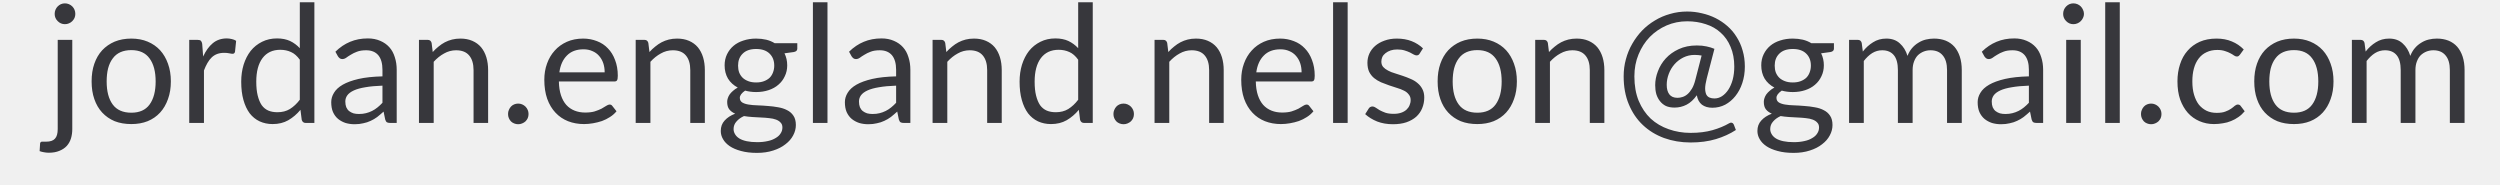
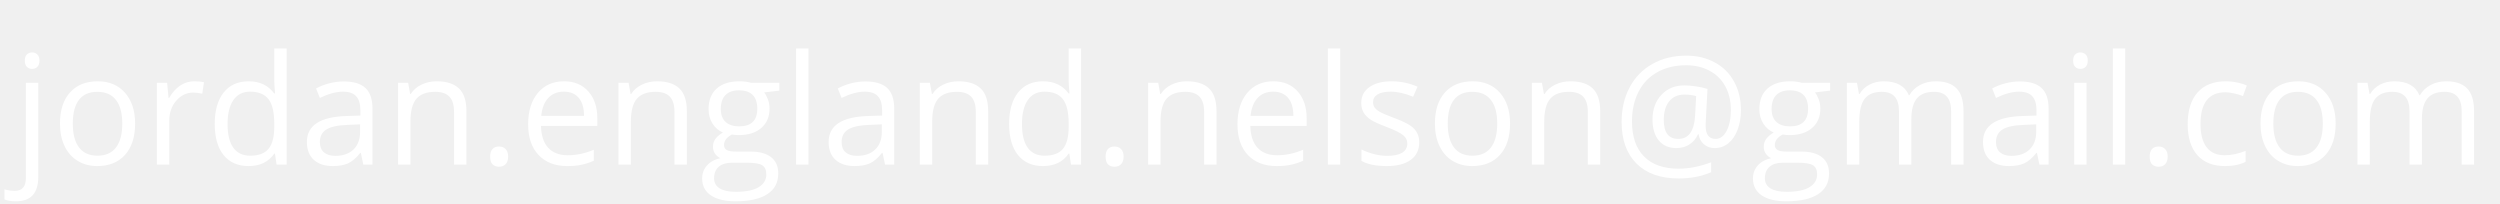
- <svg xmlns="http://www.w3.org/2000/svg" width="244px" height="18px" viewBox="0 0 244 18" version="1.1">
-   <g id="Artboard" stroke="none" stroke-width="1" fill="none" fill-rule="evenodd" font-family="Lato-Regular, Lato" font-size="16" font-weight="normal" line-spacing="24">
-     <text id="jordan.england.nelso" fill="#37373C">
-       <tspan x="4.428" y="12">jordan.england.nelson@gmail.com</tspan>
-     </text>
-   </g>
+ <svg xmlns="http://www.w3.org/2000/svg" width="319" height="26" viewBox="0 0 319 26" fill="none">
+   <path d="M2.034 25.685C1.431 25.685 0.943 25.605 0.568 25.447V24.161C1.006 24.288 1.438 24.352 1.863 24.352C2.358 24.352 2.72 24.215 2.948 23.942C3.183 23.675 3.301 23.266 3.301 22.714V10.565H4.881V22.6C4.881 24.656 3.932 25.685 2.034 25.685ZM3.167 7.737C3.167 7.375 3.256 7.111 3.434 6.946C3.612 6.775 3.834 6.689 4.101 6.689C4.354 6.689 4.573 6.775 4.758 6.946C4.942 7.118 5.034 7.381 5.034 7.737C5.034 8.092 4.942 8.359 4.758 8.536C4.573 8.708 4.354 8.793 4.101 8.793C3.834 8.793 3.612 8.708 3.434 8.536C3.256 8.359 3.167 8.092 3.167 7.737ZM17.24 15.773C17.24 17.474 16.812 18.804 15.955 19.762C15.098 20.714 13.914 21.19 12.403 21.19C11.47 21.19 10.642 20.971 9.918 20.533C9.195 20.096 8.636 19.467 8.242 18.648C7.849 17.829 7.652 16.871 7.652 15.773C7.652 14.072 8.077 12.748 8.928 11.802C9.779 10.85 10.959 10.374 12.47 10.374C13.93 10.374 15.088 10.86 15.945 11.831C16.809 12.802 17.24 14.116 17.24 15.773ZM9.29 15.773C9.29 17.106 9.556 18.121 10.09 18.82C10.623 19.518 11.407 19.867 12.441 19.867C13.476 19.867 14.26 19.521 14.793 18.829C15.333 18.131 15.602 17.112 15.602 15.773C15.602 14.446 15.333 13.44 14.793 12.754C14.26 12.062 13.47 11.717 12.422 11.717C11.388 11.717 10.607 12.056 10.08 12.735C9.553 13.415 9.29 14.427 9.29 15.773ZM24.781 10.374C25.245 10.374 25.66 10.412 26.029 10.488L25.81 11.955C25.378 11.859 24.997 11.812 24.667 11.812C23.823 11.812 23.099 12.155 22.496 12.84C21.899 13.526 21.601 14.379 21.601 15.401V21H20.02V10.565H21.325L21.506 12.497H21.582C21.969 11.818 22.436 11.294 22.982 10.926C23.528 10.558 24.127 10.374 24.781 10.374ZM35.084 19.6H34.998C34.268 20.66 33.176 21.19 31.722 21.19C30.358 21.19 29.294 20.724 28.533 19.791C27.777 18.858 27.4 17.531 27.4 15.811C27.4 14.091 27.78 12.754 28.542 11.802C29.304 10.85 30.364 10.374 31.722 10.374C33.138 10.374 34.223 10.888 34.979 11.916H35.102L35.036 11.164L34.998 10.431V6.185H36.578V21H35.293L35.084 19.6ZM31.922 19.867C33.002 19.867 33.782 19.575 34.265 18.991C34.753 18.401 34.998 17.452 34.998 16.144V15.811C34.998 14.332 34.75 13.278 34.255 12.65C33.766 12.015 32.982 11.697 31.903 11.697C30.977 11.697 30.266 12.059 29.77 12.783C29.282 13.5 29.037 14.516 29.037 15.83C29.037 17.163 29.282 18.169 29.77 18.848C30.259 19.527 30.977 19.867 31.922 19.867ZM46.357 21L46.043 19.515H45.967C45.446 20.169 44.925 20.613 44.405 20.848C43.891 21.076 43.247 21.19 42.472 21.19C41.438 21.19 40.625 20.924 40.035 20.391C39.451 19.857 39.159 19.099 39.159 18.115C39.159 16.008 40.844 14.903 44.215 14.802L45.986 14.744V14.097C45.986 13.278 45.808 12.675 45.452 12.288C45.103 11.894 44.541 11.697 43.767 11.697C42.898 11.697 41.914 11.964 40.815 12.497L40.33 11.288C40.844 11.009 41.406 10.79 42.015 10.631C42.631 10.472 43.247 10.393 43.862 10.393C45.106 10.393 46.027 10.669 46.623 11.221C47.227 11.774 47.528 12.659 47.528 13.878V21H46.357ZM42.786 19.886C43.77 19.886 44.541 19.616 45.1 19.077C45.665 18.537 45.947 17.782 45.947 16.811V15.868L44.367 15.935C43.11 15.979 42.202 16.176 41.644 16.525C41.092 16.868 40.815 17.404 40.815 18.134C40.815 18.705 40.987 19.14 41.33 19.439C41.679 19.737 42.164 19.886 42.786 19.886ZM57.935 21V14.249C57.935 13.399 57.742 12.764 57.354 12.345C56.967 11.926 56.361 11.717 55.536 11.717C54.444 11.717 53.644 12.012 53.136 12.602C52.628 13.192 52.374 14.167 52.374 15.525V21H50.794V10.565H52.079L52.336 11.993H52.413C52.736 11.479 53.19 11.082 53.774 10.803C54.358 10.517 55.009 10.374 55.726 10.374C56.983 10.374 57.929 10.679 58.563 11.288C59.198 11.891 59.516 12.859 59.516 14.192V21H57.935ZM62.544 19.991C62.544 19.565 62.639 19.245 62.829 19.029C63.026 18.807 63.305 18.696 63.667 18.696C64.035 18.696 64.321 18.807 64.524 19.029C64.733 19.245 64.838 19.565 64.838 19.991C64.838 20.403 64.733 20.721 64.524 20.943C64.314 21.165 64.029 21.276 63.667 21.276C63.343 21.276 63.074 21.178 62.858 20.981C62.648 20.778 62.544 20.448 62.544 19.991ZM72.379 21.19C70.837 21.19 69.618 20.721 68.723 19.781C67.834 18.842 67.39 17.537 67.39 15.868C67.39 14.186 67.802 12.85 68.628 11.859C69.459 10.869 70.573 10.374 71.97 10.374C73.277 10.374 74.312 10.806 75.074 11.669C75.835 12.526 76.216 13.659 76.216 15.068V16.068H69.028C69.059 17.293 69.367 18.223 69.951 18.858C70.541 19.492 71.37 19.81 72.436 19.81C73.56 19.81 74.671 19.575 75.769 19.105V20.514C75.21 20.756 74.68 20.927 74.179 21.029C73.684 21.137 73.084 21.19 72.379 21.19ZM71.951 11.697C71.113 11.697 70.443 11.97 69.942 12.516C69.447 13.062 69.154 13.818 69.066 14.783H74.522C74.522 13.786 74.299 13.024 73.855 12.497C73.411 11.964 72.776 11.697 71.951 11.697ZM86.061 21V14.249C86.061 13.399 85.868 12.764 85.481 12.345C85.094 11.926 84.487 11.717 83.662 11.717C82.57 11.717 81.77 12.012 81.263 12.602C80.755 13.192 80.501 14.167 80.501 15.525V21H78.92V10.565H80.206L80.463 11.993H80.539C80.863 11.479 81.317 11.082 81.901 10.803C82.485 10.517 83.135 10.374 83.853 10.374C85.109 10.374 86.055 10.679 86.69 11.288C87.325 11.891 87.642 12.859 87.642 14.192V21H86.061ZM99.439 10.565V11.564L97.506 11.793C97.684 12.015 97.843 12.307 97.982 12.669C98.122 13.024 98.192 13.427 98.192 13.878C98.192 14.9 97.843 15.716 97.144 16.325C96.446 16.934 95.488 17.239 94.269 17.239C93.958 17.239 93.666 17.214 93.393 17.163C92.72 17.518 92.384 17.966 92.384 18.505C92.384 18.791 92.501 19.004 92.736 19.143C92.971 19.277 93.374 19.343 93.945 19.343H95.793C96.922 19.343 97.789 19.581 98.392 20.057C99.001 20.533 99.306 21.225 99.306 22.133C99.306 23.288 98.843 24.168 97.916 24.77C96.989 25.38 95.637 25.685 93.86 25.685C92.495 25.685 91.441 25.431 90.698 24.923C89.962 24.415 89.594 23.698 89.594 22.771C89.594 22.136 89.797 21.587 90.203 21.124C90.61 20.66 91.181 20.346 91.917 20.181C91.651 20.061 91.425 19.873 91.241 19.619C91.064 19.366 90.975 19.07 90.975 18.734C90.975 18.353 91.076 18.02 91.279 17.734C91.482 17.448 91.803 17.172 92.241 16.906C91.701 16.684 91.26 16.306 90.918 15.773C90.581 15.239 90.413 14.63 90.413 13.945C90.413 12.802 90.756 11.923 91.441 11.307C92.127 10.685 93.098 10.374 94.355 10.374C94.901 10.374 95.393 10.438 95.831 10.565H99.439ZM91.117 22.752C91.117 23.317 91.356 23.745 91.832 24.037C92.308 24.329 92.99 24.475 93.879 24.475C95.205 24.475 96.186 24.275 96.821 23.875C97.462 23.482 97.782 22.946 97.782 22.266C97.782 21.701 97.608 21.308 97.259 21.086C96.91 20.87 96.253 20.762 95.288 20.762H93.393C92.676 20.762 92.117 20.933 91.717 21.276C91.317 21.619 91.117 22.111 91.117 22.752ZM91.974 13.906C91.974 14.636 92.181 15.189 92.593 15.563C93.006 15.938 93.58 16.125 94.317 16.125C95.859 16.125 96.63 15.376 96.63 13.878C96.63 12.31 95.85 11.526 94.288 11.526C93.545 11.526 92.974 11.726 92.574 12.126C92.174 12.526 91.974 13.119 91.974 13.906ZM103.162 21H101.582V6.185H103.162V21ZM112.931 21L112.617 19.515H112.541C112.02 20.169 111.5 20.613 110.979 20.848C110.465 21.076 109.821 21.19 109.046 21.19C108.012 21.19 107.199 20.924 106.609 20.391C106.025 19.857 105.733 19.099 105.733 18.115C105.733 16.008 107.418 14.903 110.789 14.802L112.56 14.744V14.097C112.56 13.278 112.382 12.675 112.027 12.288C111.677 11.894 111.116 11.697 110.341 11.697C109.472 11.697 108.488 11.964 107.39 12.497L106.904 11.288C107.418 11.009 107.98 10.79 108.589 10.631C109.205 10.472 109.821 10.393 110.437 10.393C111.681 10.393 112.601 10.669 113.198 11.221C113.801 11.774 114.102 12.659 114.102 13.878V21H112.931ZM109.361 19.886C110.344 19.886 111.116 19.616 111.674 19.077C112.239 18.537 112.522 17.782 112.522 16.811V15.868L110.941 15.935C109.684 15.979 108.777 16.176 108.218 16.525C107.666 16.868 107.39 17.404 107.39 18.134C107.39 18.705 107.561 19.14 107.904 19.439C108.253 19.737 108.739 19.886 109.361 19.886ZM124.509 21V14.249C124.509 13.399 124.316 12.764 123.928 12.345C123.541 11.926 122.935 11.717 122.11 11.717C121.018 11.717 120.218 12.012 119.71 12.602C119.203 13.192 118.949 14.167 118.949 15.525V21H117.368V10.565H118.654L118.911 11.993H118.987C119.311 11.479 119.764 11.082 120.348 10.803C120.932 10.517 121.583 10.374 122.3 10.374C123.557 10.374 124.503 10.679 125.138 11.288C125.772 11.891 126.09 12.859 126.09 14.192V21H124.509ZM136.449 19.6H136.364C135.634 20.66 134.542 21.19 133.088 21.19C131.723 21.19 130.66 20.724 129.898 19.791C129.143 18.858 128.765 17.531 128.765 15.811C128.765 14.091 129.146 12.754 129.908 11.802C130.67 10.85 131.73 10.374 133.088 10.374C134.504 10.374 135.589 10.888 136.344 11.916H136.468L136.402 11.164L136.364 10.431V6.185H137.944V21H136.659L136.449 19.6ZM133.288 19.867C134.367 19.867 135.148 19.575 135.63 18.991C136.119 18.401 136.364 17.452 136.364 16.144V15.811C136.364 14.332 136.116 13.278 135.621 12.65C135.132 12.015 134.348 11.697 133.269 11.697C132.342 11.697 131.631 12.059 131.136 12.783C130.647 13.5 130.403 14.516 130.403 15.83C130.403 17.163 130.647 18.169 131.136 18.848C131.625 19.527 132.342 19.867 133.288 19.867ZM141.077 19.991C141.077 19.565 141.172 19.245 141.362 19.029C141.559 18.807 141.838 18.696 142.2 18.696C142.568 18.696 142.854 18.807 143.057 19.029C143.267 19.245 143.371 19.565 143.371 19.991C143.371 20.403 143.267 20.721 143.057 20.943C142.848 21.165 142.562 21.276 142.2 21.276C141.876 21.276 141.607 21.178 141.391 20.981C141.181 20.778 141.077 20.448 141.077 19.991ZM153.645 21V14.249C153.645 13.399 153.451 12.764 153.064 12.345C152.677 11.926 152.071 11.717 151.246 11.717C150.154 11.717 149.354 12.012 148.846 12.602C148.338 13.192 148.084 14.167 148.084 15.525V21H146.504V10.565H147.789L148.046 11.993H148.123C148.446 11.479 148.9 11.082 149.484 10.803C150.068 10.517 150.719 10.374 151.436 10.374C152.693 10.374 153.639 10.679 154.273 11.288C154.908 11.891 155.226 12.859 155.226 14.192V21H153.645ZM162.89 21.19C161.348 21.19 160.129 20.721 159.234 19.781C158.345 18.842 157.901 17.537 157.901 15.868C157.901 14.186 158.314 12.85 159.139 11.859C159.97 10.869 161.084 10.374 162.481 10.374C163.789 10.374 164.823 10.806 165.585 11.669C166.347 12.526 166.728 13.659 166.728 15.068V16.068H159.539C159.571 17.293 159.878 18.223 160.462 18.858C161.053 19.492 161.881 19.81 162.948 19.81C164.071 19.81 165.182 19.575 166.28 19.105V20.514C165.721 20.756 165.191 20.927 164.69 21.029C164.195 21.137 163.595 21.19 162.89 21.19ZM162.462 11.697C161.624 11.697 160.954 11.97 160.453 12.516C159.958 13.062 159.666 13.818 159.577 14.783H165.033C165.033 13.786 164.811 13.024 164.366 12.497C163.922 11.964 163.287 11.697 162.462 11.697ZM171.012 21H169.432V6.185H171.012V21ZM181.095 18.153C181.095 19.124 180.734 19.873 180.01 20.4C179.286 20.927 178.271 21.19 176.963 21.19C175.579 21.19 174.5 20.971 173.726 20.533V19.067C174.227 19.321 174.764 19.521 175.335 19.667C175.913 19.813 176.468 19.886 177.001 19.886C177.826 19.886 178.461 19.756 178.906 19.496C179.35 19.229 179.572 18.826 179.572 18.286C179.572 17.88 179.394 17.534 179.039 17.248C178.69 16.956 178.004 16.614 176.982 16.22C176.011 15.858 175.319 15.544 174.906 15.278C174.5 15.005 174.196 14.697 173.992 14.354C173.796 14.011 173.697 13.602 173.697 13.126C173.697 12.275 174.043 11.605 174.735 11.117C175.427 10.622 176.376 10.374 177.582 10.374C178.706 10.374 179.804 10.602 180.876 11.06L180.315 12.345C179.267 11.913 178.318 11.697 177.468 11.697C176.719 11.697 176.154 11.815 175.773 12.05C175.392 12.285 175.202 12.608 175.202 13.021C175.202 13.3 175.271 13.538 175.411 13.735C175.557 13.932 175.789 14.119 176.106 14.297C176.424 14.475 177.033 14.732 177.934 15.068C179.172 15.519 180.007 15.973 180.438 16.43C180.876 16.887 181.095 17.461 181.095 18.153ZM192.683 15.773C192.683 17.474 192.255 18.804 191.398 19.762C190.541 20.714 189.357 21.19 187.846 21.19C186.913 21.19 186.085 20.971 185.361 20.533C184.637 20.096 184.079 19.467 183.685 18.648C183.292 17.829 183.095 16.871 183.095 15.773C183.095 14.072 183.52 12.748 184.371 11.802C185.221 10.85 186.402 10.374 187.913 10.374C189.373 10.374 190.531 10.86 191.388 11.831C192.251 12.802 192.683 14.116 192.683 15.773ZM184.733 15.773C184.733 17.106 184.999 18.121 185.532 18.82C186.066 19.518 186.85 19.867 187.884 19.867C188.919 19.867 189.703 19.521 190.236 18.829C190.776 18.131 191.045 17.112 191.045 15.773C191.045 14.446 190.776 13.44 190.236 12.754C189.703 12.062 188.913 11.717 187.865 11.717C186.831 11.717 186.05 12.056 185.523 12.735C184.996 13.415 184.733 14.427 184.733 15.773ZM202.604 21V14.249C202.604 13.399 202.411 12.764 202.024 12.345C201.636 11.926 201.03 11.717 200.205 11.717C199.113 11.717 198.313 12.012 197.806 12.602C197.298 13.192 197.044 14.167 197.044 15.525V21H195.463V10.565H196.749L197.006 11.993H197.082C197.406 11.479 197.86 11.082 198.444 10.803C199.028 10.517 199.678 10.374 200.396 10.374C201.652 10.374 202.598 10.679 203.233 11.288C203.868 11.891 204.185 12.859 204.185 14.192V21H202.604ZM222.143 14.059C222.143 14.96 222.003 15.785 221.724 16.534C221.444 17.283 221.051 17.864 220.543 18.277C220.035 18.689 219.451 18.896 218.791 18.896C218.245 18.896 217.785 18.731 217.41 18.401C217.036 18.071 216.814 17.648 216.744 17.134H216.668C216.414 17.686 216.049 18.118 215.573 18.429C215.103 18.74 214.544 18.896 213.897 18.896C212.945 18.896 212.199 18.572 211.659 17.925C211.126 17.271 210.86 16.385 210.86 15.268C210.86 13.973 211.234 12.923 211.983 12.117C212.732 11.304 213.716 10.898 214.935 10.898C215.366 10.898 215.855 10.939 216.401 11.021C216.947 11.098 217.439 11.206 217.877 11.345L217.639 15.82V16.03C217.639 17.16 218.061 17.725 218.905 17.725C219.483 17.725 219.953 17.385 220.314 16.706C220.676 16.02 220.857 15.132 220.857 14.04C220.857 12.891 220.622 11.885 220.153 11.021C219.683 10.158 219.013 9.495 218.144 9.031C217.28 8.562 216.287 8.327 215.163 8.327C213.748 8.327 212.516 8.622 211.469 9.212C210.422 9.796 209.622 10.634 209.07 11.726C208.517 12.812 208.241 14.068 208.241 15.497C208.241 17.433 208.752 18.921 209.774 19.962C210.796 21.003 212.269 21.524 214.192 21.524C215.525 21.524 216.909 21.251 218.344 20.705V21.971C217.125 22.504 215.741 22.771 214.192 22.771C211.888 22.771 210.098 22.139 208.822 20.876C207.552 19.607 206.918 17.836 206.918 15.563C206.918 13.913 207.257 12.443 207.937 11.155C208.616 9.866 209.584 8.87 210.841 8.165C212.097 7.454 213.538 7.099 215.163 7.099C216.528 7.099 217.74 7.387 218.801 7.965C219.867 8.536 220.689 9.352 221.267 10.412C221.851 11.466 222.143 12.681 222.143 14.059ZM212.297 15.306C212.297 16.919 212.916 17.725 214.154 17.725C215.468 17.725 216.182 16.731 216.296 14.744L216.43 12.259C215.973 12.132 215.474 12.069 214.935 12.069C214.11 12.069 213.462 12.354 212.992 12.926C212.529 13.497 212.297 14.29 212.297 15.306ZM233.521 10.565V11.564L231.588 11.793C231.766 12.015 231.924 12.307 232.064 12.669C232.204 13.024 232.273 13.427 232.273 13.878C232.273 14.9 231.924 15.716 231.226 16.325C230.528 16.934 229.569 17.239 228.351 17.239C228.04 17.239 227.748 17.214 227.475 17.163C226.802 17.518 226.465 17.966 226.465 18.505C226.465 18.791 226.583 19.004 226.818 19.143C227.052 19.277 227.456 19.343 228.027 19.343H229.874C231.004 19.343 231.87 19.581 232.473 20.057C233.083 20.533 233.387 21.225 233.387 22.133C233.387 23.288 232.924 24.168 231.997 24.77C231.071 25.38 229.719 25.685 227.941 25.685C226.576 25.685 225.523 25.431 224.78 24.923C224.044 24.415 223.676 23.698 223.676 22.771C223.676 22.136 223.879 21.587 224.285 21.124C224.691 20.66 225.262 20.346 225.999 20.181C225.732 20.061 225.507 19.873 225.323 19.619C225.145 19.366 225.056 19.07 225.056 18.734C225.056 18.353 225.158 18.02 225.361 17.734C225.564 17.448 225.885 17.172 226.323 16.906C225.783 16.684 225.342 16.306 224.999 15.773C224.663 15.239 224.494 14.63 224.494 13.945C224.494 12.802 224.837 11.923 225.523 11.307C226.208 10.685 227.179 10.374 228.436 10.374C228.982 10.374 229.474 10.438 229.912 10.565H233.521ZM225.199 22.752C225.199 23.317 225.437 23.745 225.913 24.037C226.389 24.329 227.072 24.475 227.96 24.475C229.287 24.475 230.268 24.275 230.902 23.875C231.543 23.482 231.864 22.946 231.864 22.266C231.864 21.701 231.689 21.308 231.34 21.086C230.991 20.87 230.334 20.762 229.369 20.762H227.475C226.757 20.762 226.199 20.933 225.799 21.276C225.399 21.619 225.199 22.111 225.199 22.752ZM226.056 13.906C226.056 14.636 226.262 15.189 226.675 15.563C227.087 15.938 227.662 16.125 228.398 16.125C229.941 16.125 230.712 15.376 230.712 13.878C230.712 12.31 229.931 11.526 228.37 11.526C227.627 11.526 227.056 11.726 226.656 12.126C226.256 12.526 226.056 13.119 226.056 13.906ZM248.965 21V14.211C248.965 13.38 248.787 12.758 248.431 12.345C248.076 11.926 247.524 11.717 246.775 11.717C245.791 11.717 245.064 11.999 244.594 12.564C244.125 13.129 243.89 13.998 243.89 15.173V21H242.309V14.211C242.309 13.38 242.131 12.758 241.776 12.345C241.42 11.926 240.865 11.717 240.11 11.717C239.119 11.717 238.393 12.015 237.929 12.612C237.472 13.202 237.244 14.173 237.244 15.525V21H235.663V10.565H236.948L237.206 11.993H237.282C237.58 11.485 237.999 11.088 238.539 10.803C239.084 10.517 239.694 10.374 240.367 10.374C241.998 10.374 243.064 10.964 243.566 12.145H243.642C243.953 11.599 244.404 11.168 244.994 10.85C245.584 10.533 246.257 10.374 247.013 10.374C248.193 10.374 249.076 10.679 249.66 11.288C250.25 11.891 250.545 12.859 250.545 14.192V21H248.965ZM260.229 21L259.914 19.515H259.838C259.318 20.169 258.797 20.613 258.277 20.848C257.762 21.076 257.118 21.19 256.344 21.19C255.309 21.19 254.497 20.924 253.906 20.391C253.322 19.857 253.03 19.099 253.03 18.115C253.03 16.008 254.716 14.903 258.086 14.802L259.857 14.744V14.097C259.857 13.278 259.679 12.675 259.324 12.288C258.975 11.894 258.413 11.697 257.639 11.697C256.769 11.697 255.785 11.964 254.687 12.497L254.201 11.288C254.716 11.009 255.277 10.79 255.887 10.631C256.502 10.472 257.118 10.393 257.734 10.393C258.978 10.393 259.898 10.669 260.495 11.221C261.098 11.774 261.4 12.659 261.4 13.878V21H260.229ZM256.658 19.886C257.642 19.886 258.413 19.616 258.972 19.077C259.537 18.537 259.819 17.782 259.819 16.811V15.868L258.239 15.935C256.982 15.979 256.074 16.176 255.515 16.525C254.963 16.868 254.687 17.404 254.687 18.134C254.687 18.705 254.858 19.14 255.201 19.439C255.55 19.737 256.036 19.886 256.658 19.886ZM266.246 21H264.666V10.565H266.246V21ZM264.532 7.737C264.532 7.375 264.621 7.111 264.799 6.946C264.977 6.775 265.199 6.689 265.465 6.689C265.719 6.689 265.938 6.775 266.122 6.946C266.306 7.118 266.398 7.381 266.398 7.737C266.398 8.092 266.306 8.359 266.122 8.536C265.938 8.708 265.719 8.793 265.465 8.793C265.199 8.793 264.977 8.708 264.799 8.536C264.621 8.359 264.532 8.092 264.532 7.737ZM271.178 21H269.598V6.185H271.178V21ZM274.301 19.991C274.301 19.565 274.396 19.245 274.587 19.029C274.784 18.807 275.063 18.696 275.425 18.696C275.793 18.696 276.079 18.807 276.282 19.029C276.491 19.245 276.596 19.565 276.596 19.991C276.596 20.403 276.491 20.721 276.282 20.943C276.072 21.165 275.787 21.276 275.425 21.276C275.101 21.276 274.831 21.178 274.615 20.981C274.406 20.778 274.301 20.448 274.301 19.991ZM283.899 21.19C282.388 21.19 281.217 20.727 280.385 19.8C279.56 18.867 279.148 17.55 279.148 15.849C279.148 14.103 279.567 12.754 280.405 11.802C281.249 10.85 282.448 10.374 284.004 10.374C284.505 10.374 285.007 10.428 285.508 10.536C286.01 10.644 286.403 10.771 286.689 10.917L286.203 12.259C285.854 12.12 285.473 12.005 285.061 11.916C284.648 11.821 284.283 11.774 283.966 11.774C281.845 11.774 280.785 13.126 280.785 15.83C280.785 17.112 281.042 18.096 281.557 18.782C282.077 19.467 282.845 19.81 283.861 19.81C284.73 19.81 285.622 19.623 286.536 19.248V20.648C285.838 21.009 284.959 21.19 283.899 21.19ZM298.029 15.773C298.029 17.474 297.6 18.804 296.743 19.762C295.886 20.714 294.703 21.19 293.192 21.19C292.259 21.19 291.43 20.971 290.707 20.533C289.983 20.096 289.425 19.467 289.031 18.648C288.637 17.829 288.441 16.871 288.441 15.773C288.441 14.072 288.866 12.748 289.717 11.802C290.567 10.85 291.748 10.374 293.259 10.374C294.719 10.374 295.877 10.86 296.734 11.831C297.597 12.802 298.029 14.116 298.029 15.773ZM290.078 15.773C290.078 17.106 290.345 18.121 290.878 18.82C291.411 19.518 292.195 19.867 293.23 19.867C294.265 19.867 295.049 19.521 295.582 18.829C296.121 18.131 296.391 17.112 296.391 15.773C296.391 14.446 296.121 13.44 295.582 12.754C295.049 12.062 294.258 11.717 293.211 11.717C292.176 11.717 291.396 12.056 290.869 12.735C290.342 13.415 290.078 14.427 290.078 15.773ZM314.111 21V14.211C314.111 13.38 313.933 12.758 313.577 12.345C313.222 11.926 312.67 11.717 311.921 11.717C310.937 11.717 310.21 11.999 309.74 12.564C309.271 13.129 309.036 13.998 309.036 15.173V21H307.455V14.211C307.455 13.38 307.277 12.758 306.922 12.345C306.566 11.926 306.011 11.717 305.256 11.717C304.265 11.717 303.539 12.015 303.075 12.612C302.618 13.202 302.39 14.173 302.39 15.525V21H300.809V10.565H302.094L302.352 11.993H302.428C302.726 11.485 303.145 11.088 303.685 10.803C304.23 10.517 304.84 10.374 305.513 10.374C307.144 10.374 308.21 10.964 308.712 12.145H308.788C309.099 11.599 309.55 11.168 310.14 10.85C310.73 10.533 311.403 10.374 312.159 10.374C313.339 10.374 314.222 10.679 314.806 11.288C315.396 11.891 315.691 12.859 315.691 14.192V21H314.111Z" fill="white" />
</svg>
